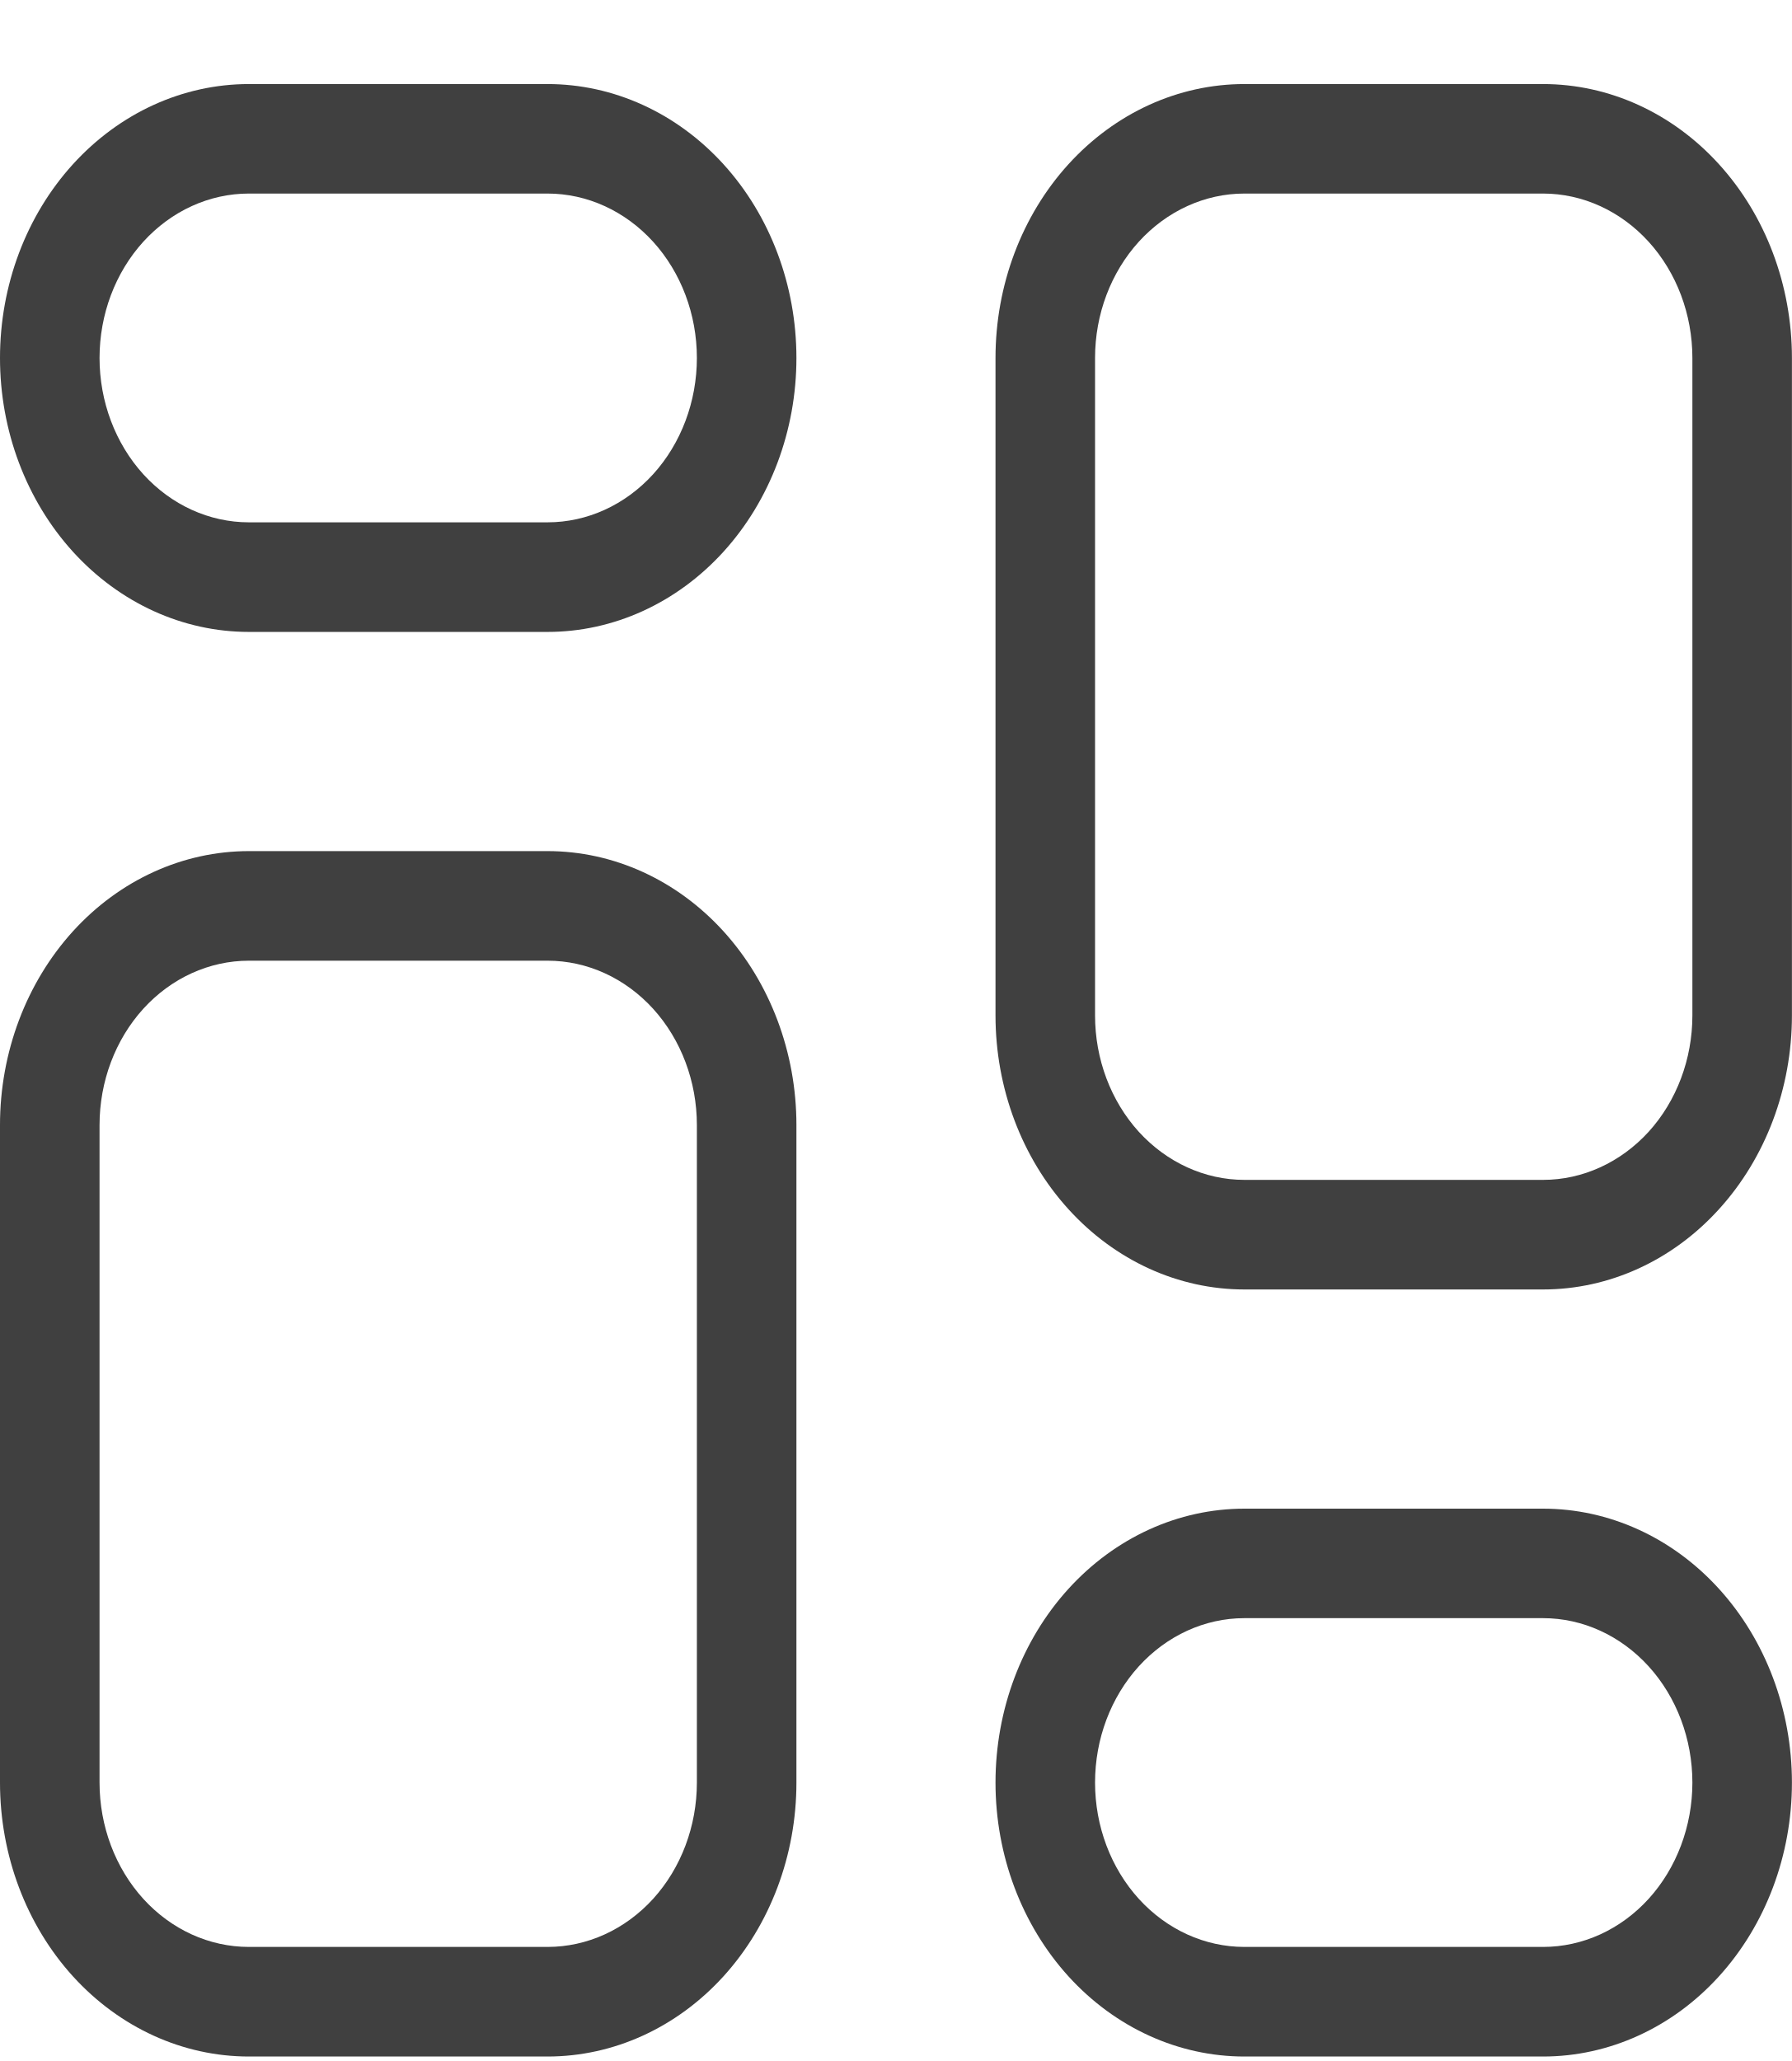
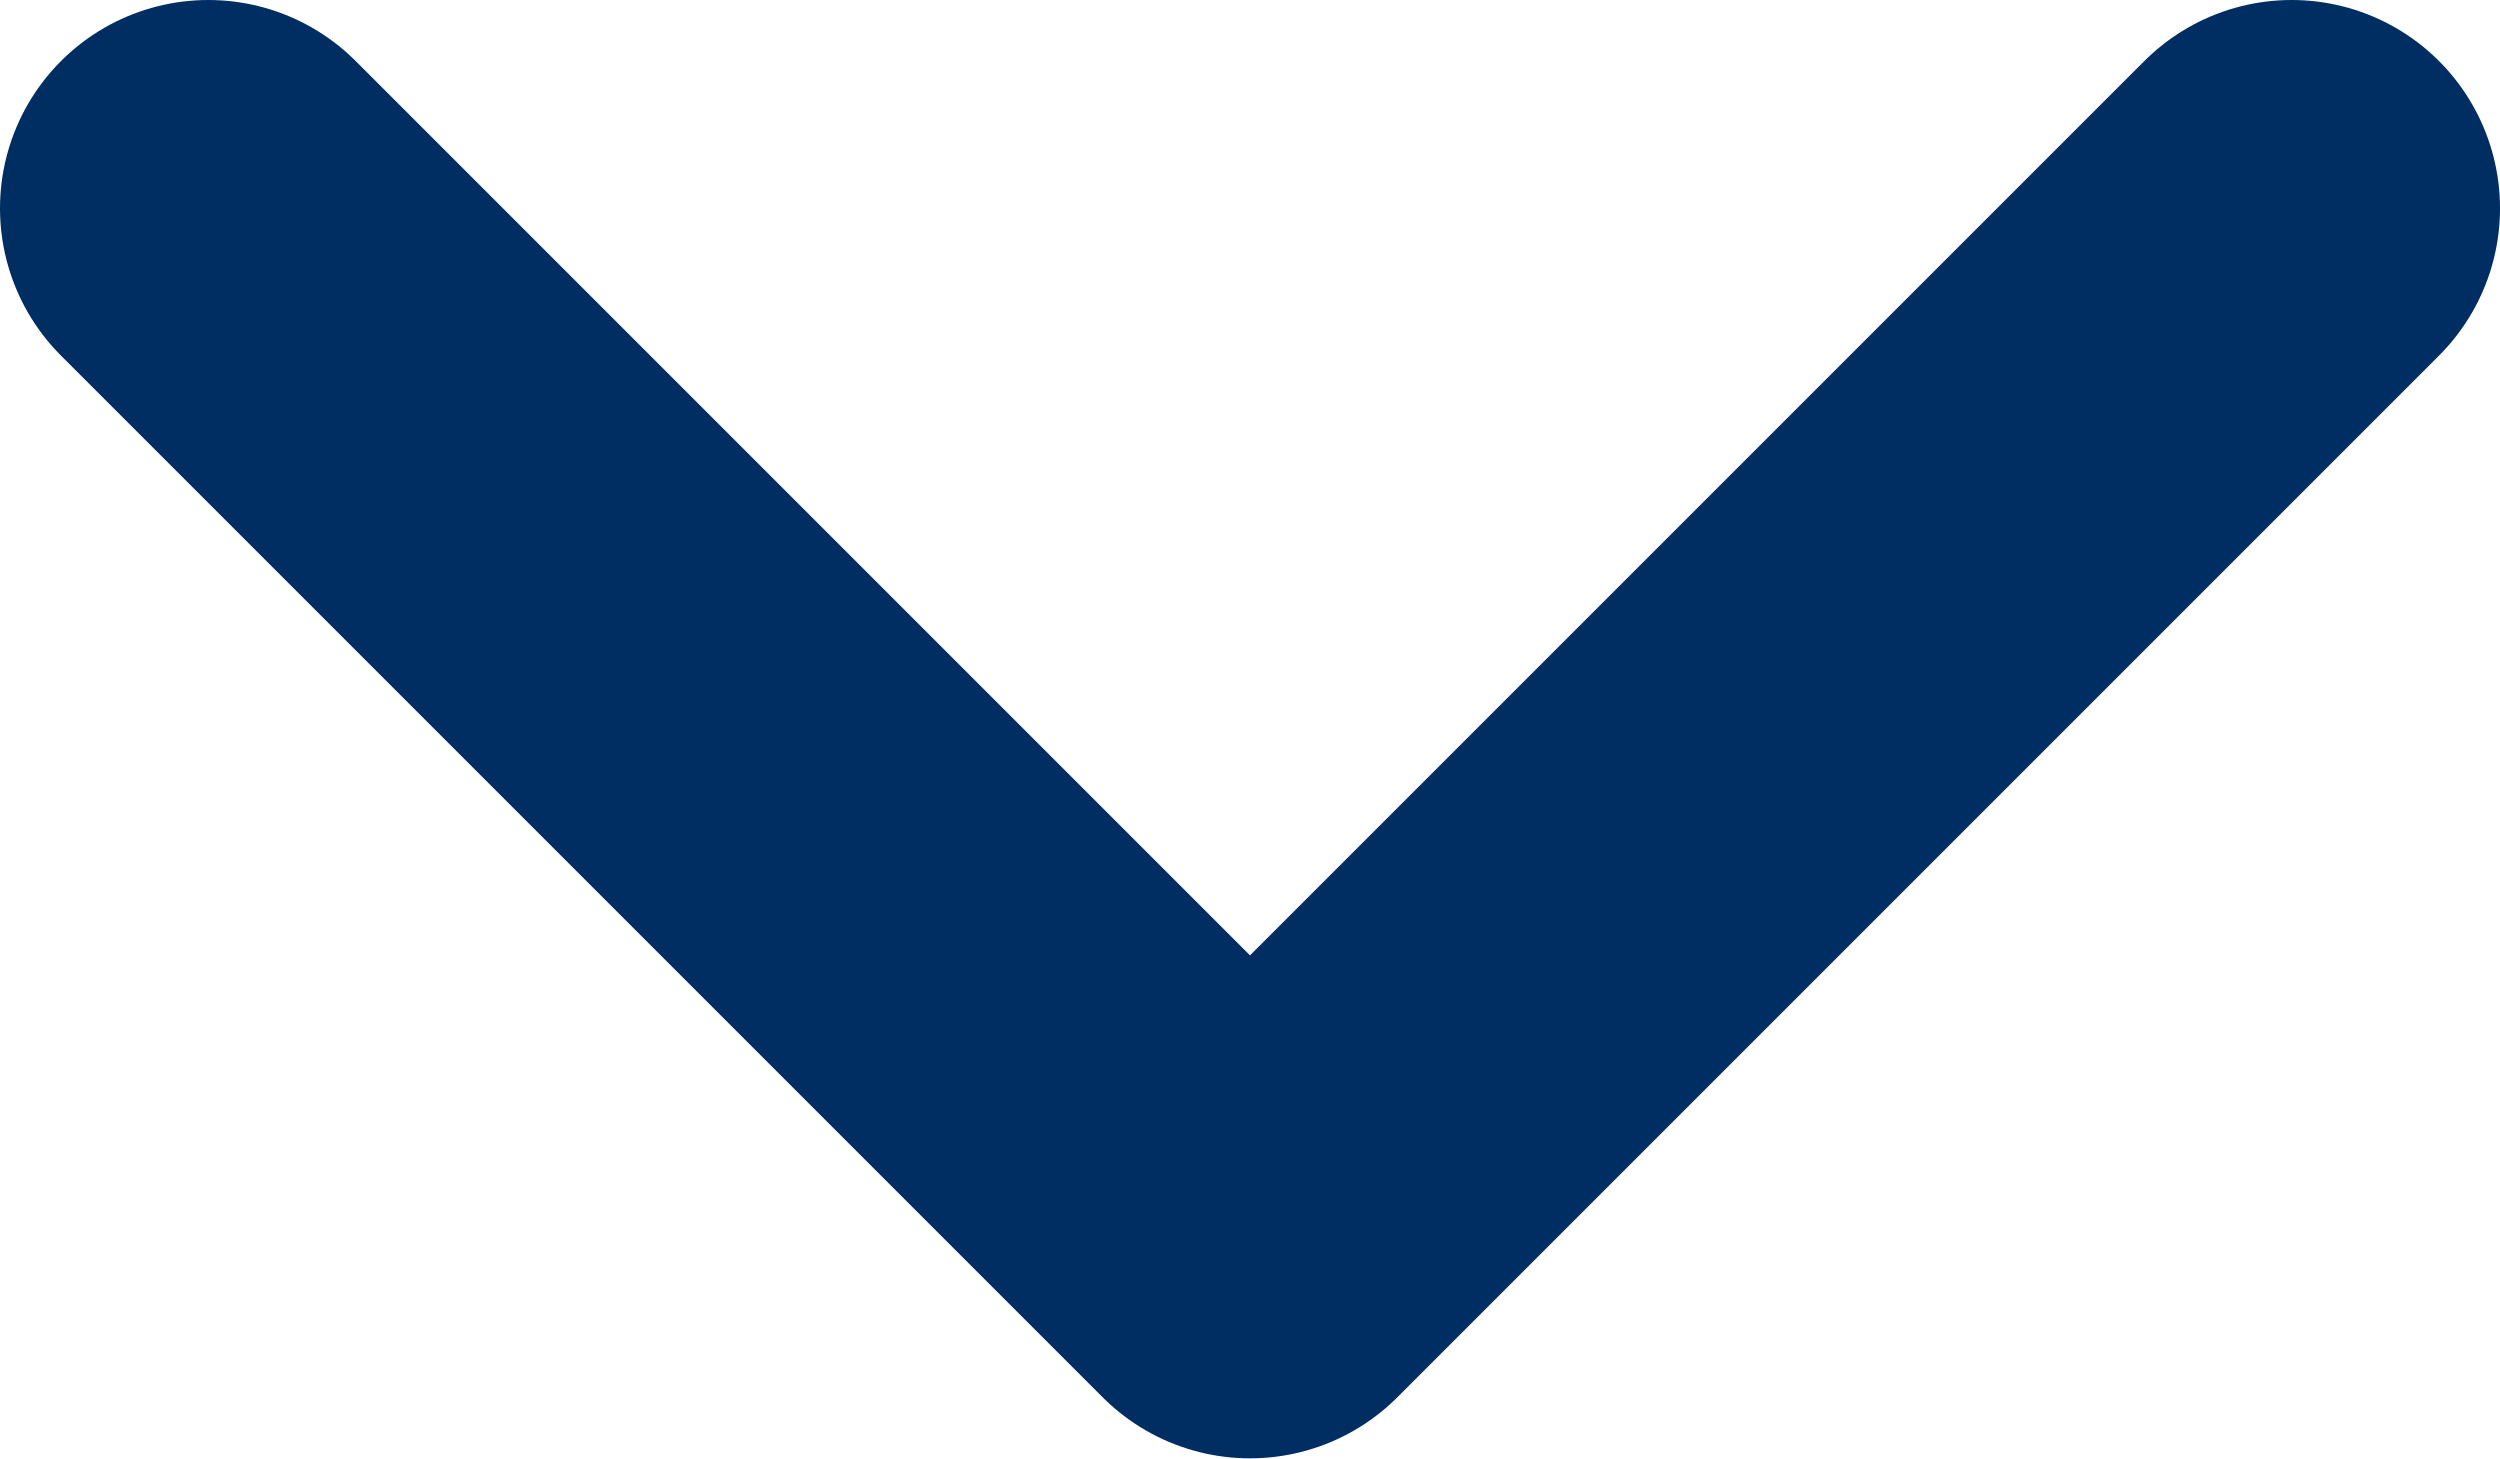
- <svg xmlns="http://www.w3.org/2000/svg" width="20" height="23" viewBox="0 0 20 23" fill="none">
-   <path d="M6.111 0.938H2.778C2.041 0.938 1.335 1.26 0.814 1.833C0.293 2.406 0 3.184 0 3.995C0 4.806 0.293 5.583 0.814 6.157C1.335 6.73 2.041 7.052 2.778 7.052H6.111C6.848 7.052 7.554 6.73 8.075 6.157C8.596 5.583 8.889 4.806 8.889 3.995C8.889 3.184 8.596 2.406 8.075 1.833C7.554 1.26 6.848 0.938 6.111 0.938ZM6.111 5.829H2.778C2.336 5.829 1.912 5.636 1.599 5.292C1.287 4.948 1.111 4.481 1.111 3.995C1.111 3.508 1.287 3.042 1.599 2.698C1.912 2.354 2.336 2.16 2.778 2.16H6.111C6.553 2.16 6.977 2.354 7.29 2.698C7.602 3.042 7.778 3.508 7.778 3.995C7.778 4.481 7.602 4.948 7.29 5.292C6.977 5.636 6.553 5.829 6.111 5.829ZM6.111 9.498H2.778C2.041 9.498 1.335 9.82 0.814 10.393C0.293 10.967 0 11.745 0 12.555V19.893C0 20.704 0.293 21.481 0.814 22.055C1.335 22.628 2.041 22.95 2.778 22.95H6.111C6.848 22.95 7.554 22.628 8.075 22.055C8.596 21.481 8.889 20.704 8.889 19.893V12.555C8.889 11.745 8.596 10.967 8.075 10.393C7.554 9.82 6.848 9.498 6.111 9.498ZM7.778 19.893C7.778 20.379 7.602 20.846 7.29 21.19C6.977 21.534 6.553 21.727 6.111 21.727H2.778C2.336 21.727 1.912 21.534 1.599 21.19C1.287 20.846 1.111 20.379 1.111 19.893V12.555C1.111 12.069 1.287 11.602 1.599 11.258C1.912 10.914 2.336 10.721 2.778 10.721H6.111C6.553 10.721 6.977 10.914 7.29 11.258C7.602 11.602 7.778 12.069 7.778 12.555V19.893ZM17.222 16.836H13.889C13.152 16.836 12.446 17.158 11.925 17.731C11.404 18.304 11.111 19.082 11.111 19.893C11.111 20.704 11.404 21.481 11.925 22.055C12.446 22.628 13.152 22.95 13.889 22.95H17.222C17.959 22.95 18.666 22.628 19.186 22.055C19.707 21.481 20 20.704 20 19.893C20 19.082 19.707 18.304 19.186 17.731C18.666 17.158 17.959 16.836 17.222 16.836ZM17.222 21.727H13.889C13.447 21.727 13.023 21.534 12.71 21.19C12.398 20.846 12.222 20.379 12.222 19.893C12.222 19.406 12.398 18.94 12.71 18.596C13.023 18.252 13.447 18.058 13.889 18.058H17.222C17.664 18.058 18.088 18.252 18.401 18.596C18.713 18.94 18.889 19.406 18.889 19.893C18.889 20.379 18.713 20.846 18.401 21.19C18.088 21.534 17.664 21.727 17.222 21.727ZM17.222 0.938H13.889C13.152 0.938 12.446 1.26 11.925 1.833C11.404 2.406 11.111 3.184 11.111 3.995V11.332C11.111 12.143 11.404 12.921 11.925 13.494C12.446 14.068 13.152 14.39 13.889 14.39H17.222C17.959 14.39 18.666 14.068 19.186 13.494C19.707 12.921 20 12.143 20 11.332V3.995C20 3.184 19.707 2.406 19.186 1.833C18.666 1.26 17.959 0.938 17.222 0.938ZM18.889 11.332C18.889 11.819 18.713 12.286 18.401 12.63C18.088 12.973 17.664 13.167 17.222 13.167H13.889C13.447 13.167 13.023 12.973 12.71 12.63C12.398 12.286 12.222 11.819 12.222 11.332V3.995C12.222 3.508 12.398 3.042 12.71 2.698C13.023 2.354 13.447 2.16 13.889 2.16H17.222C17.664 2.16 18.088 2.354 18.401 2.698C18.713 3.042 18.889 3.508 18.889 3.995V11.332Z" fill="black" fill-opacity="0.75" />
+ <svg xmlns="http://www.w3.org/2000/svg" width="12" height="7" viewBox="0 0 12 7" fill="none">
+   <path d="M11 1L6 6L1 1" stroke="#002D62" stroke-width="2" stroke-linecap="round" stroke-linejoin="round" />
</svg>
